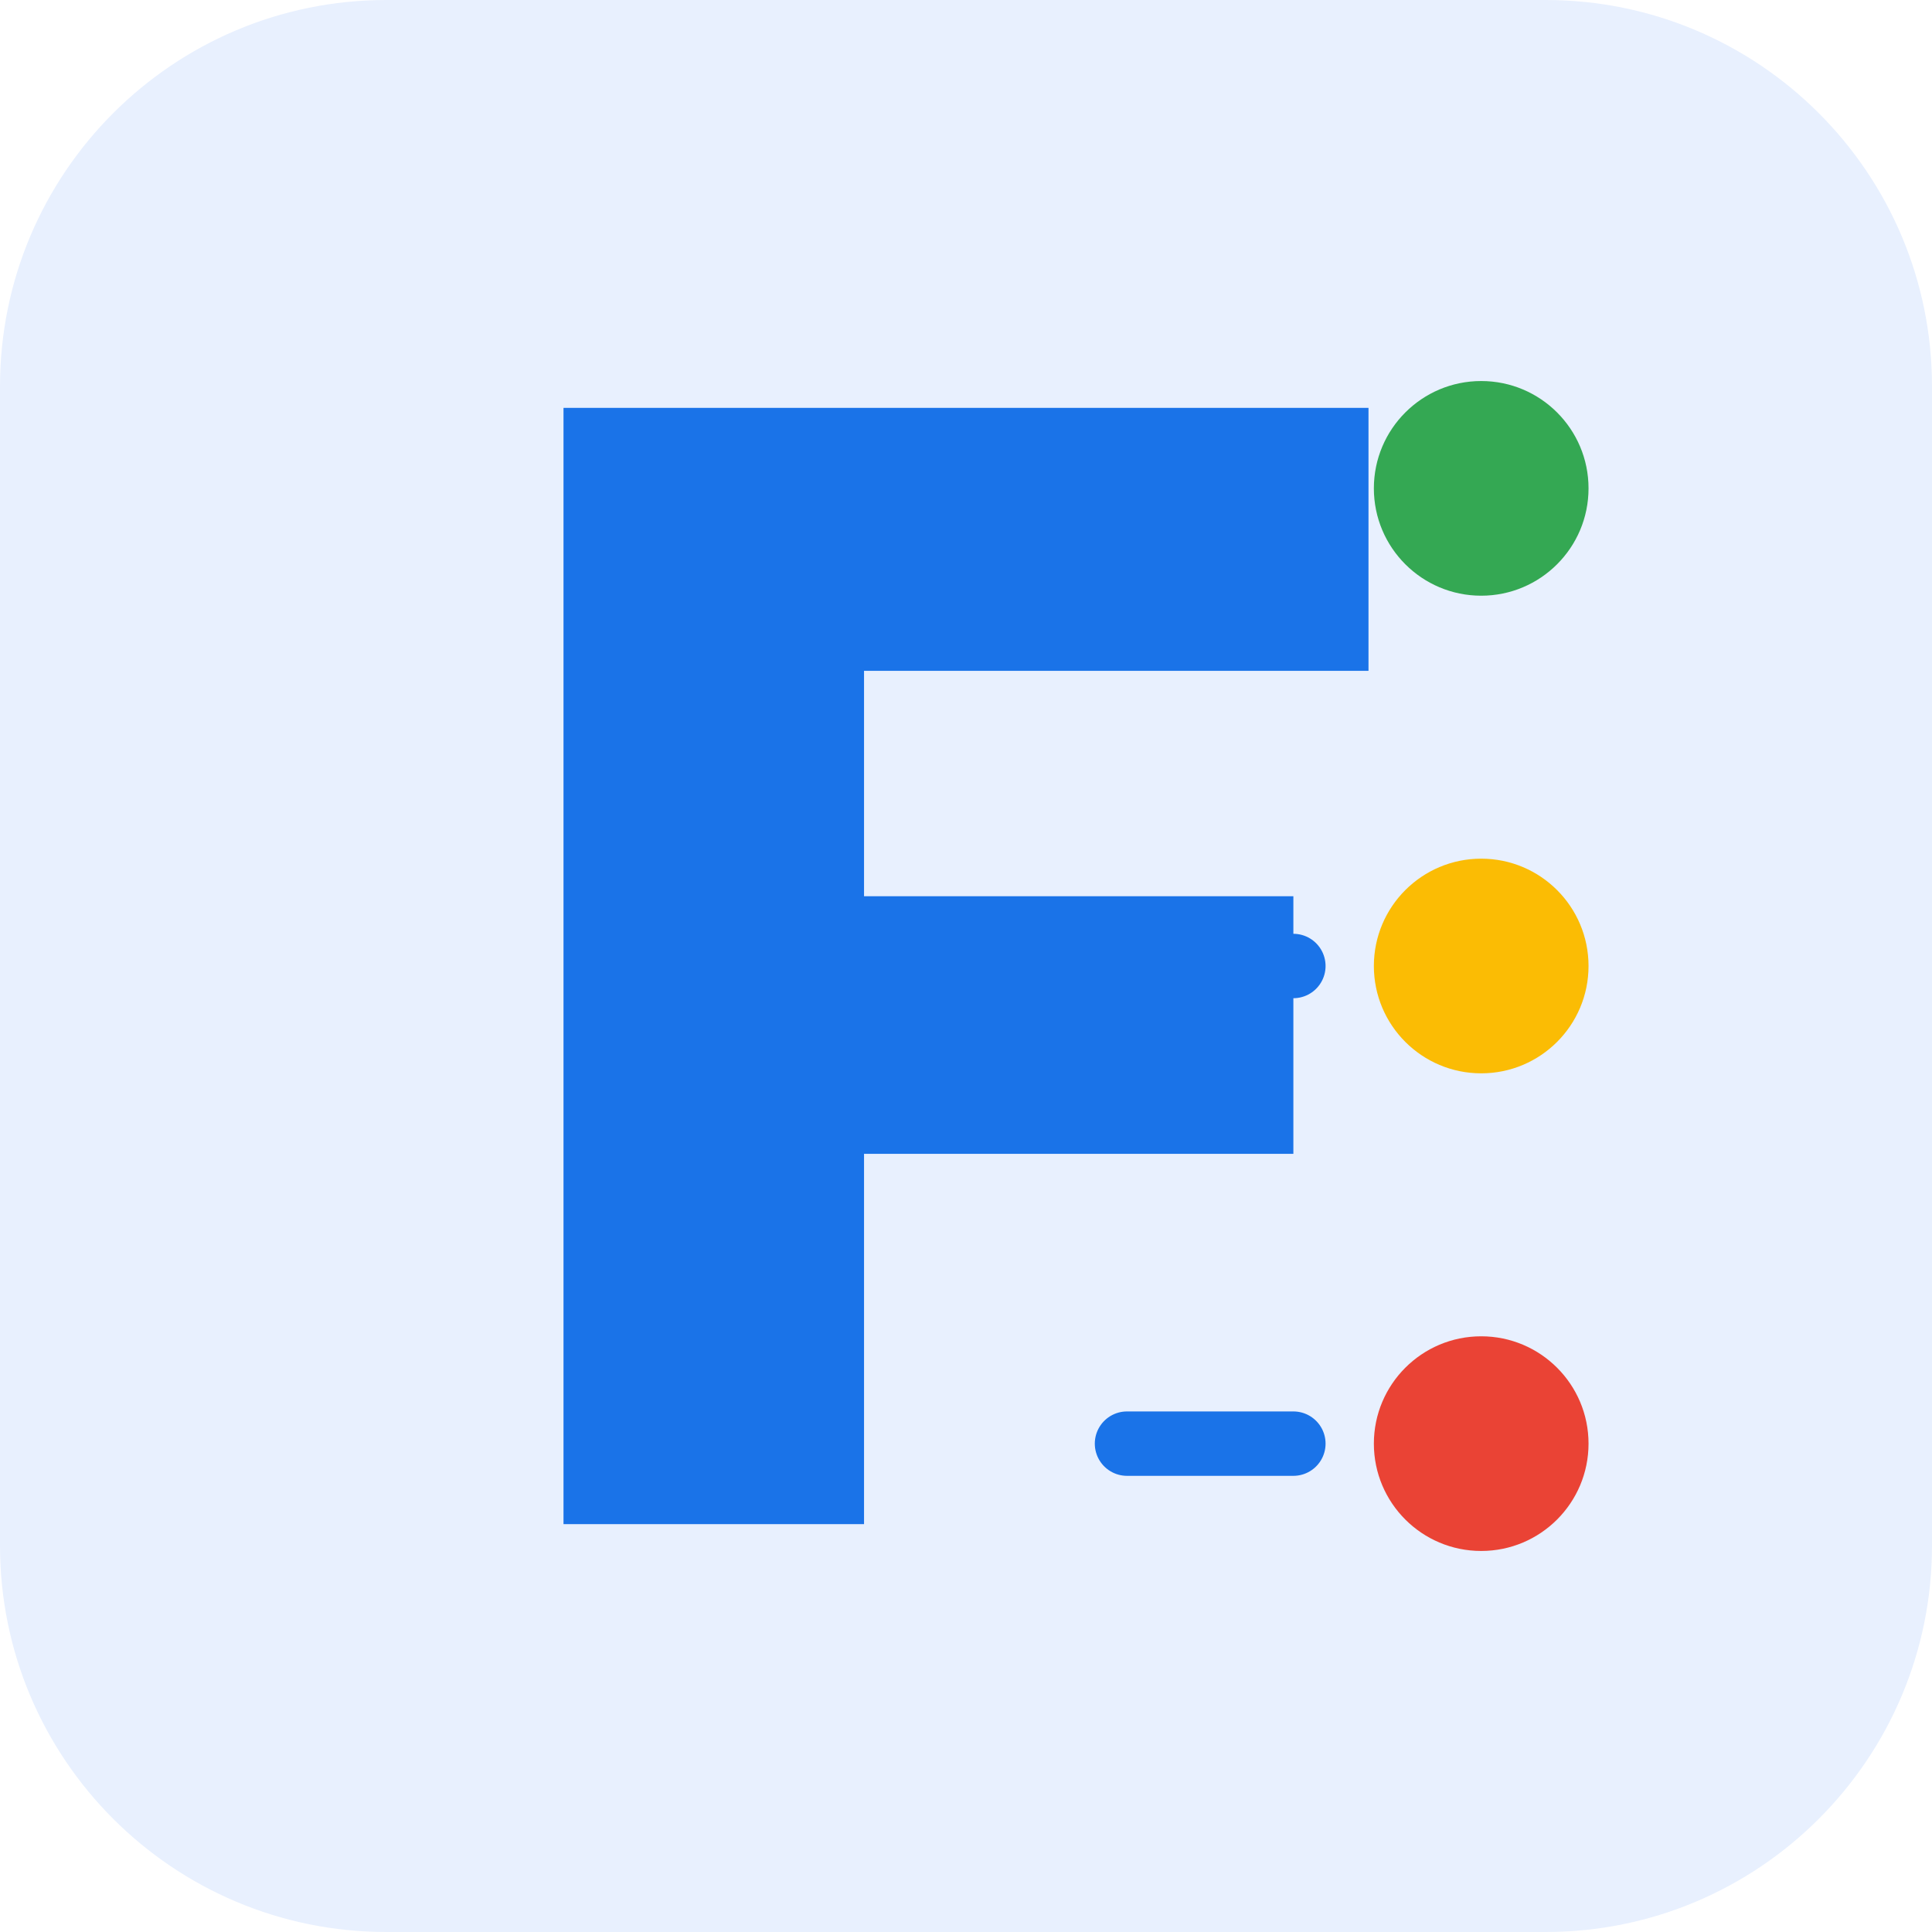
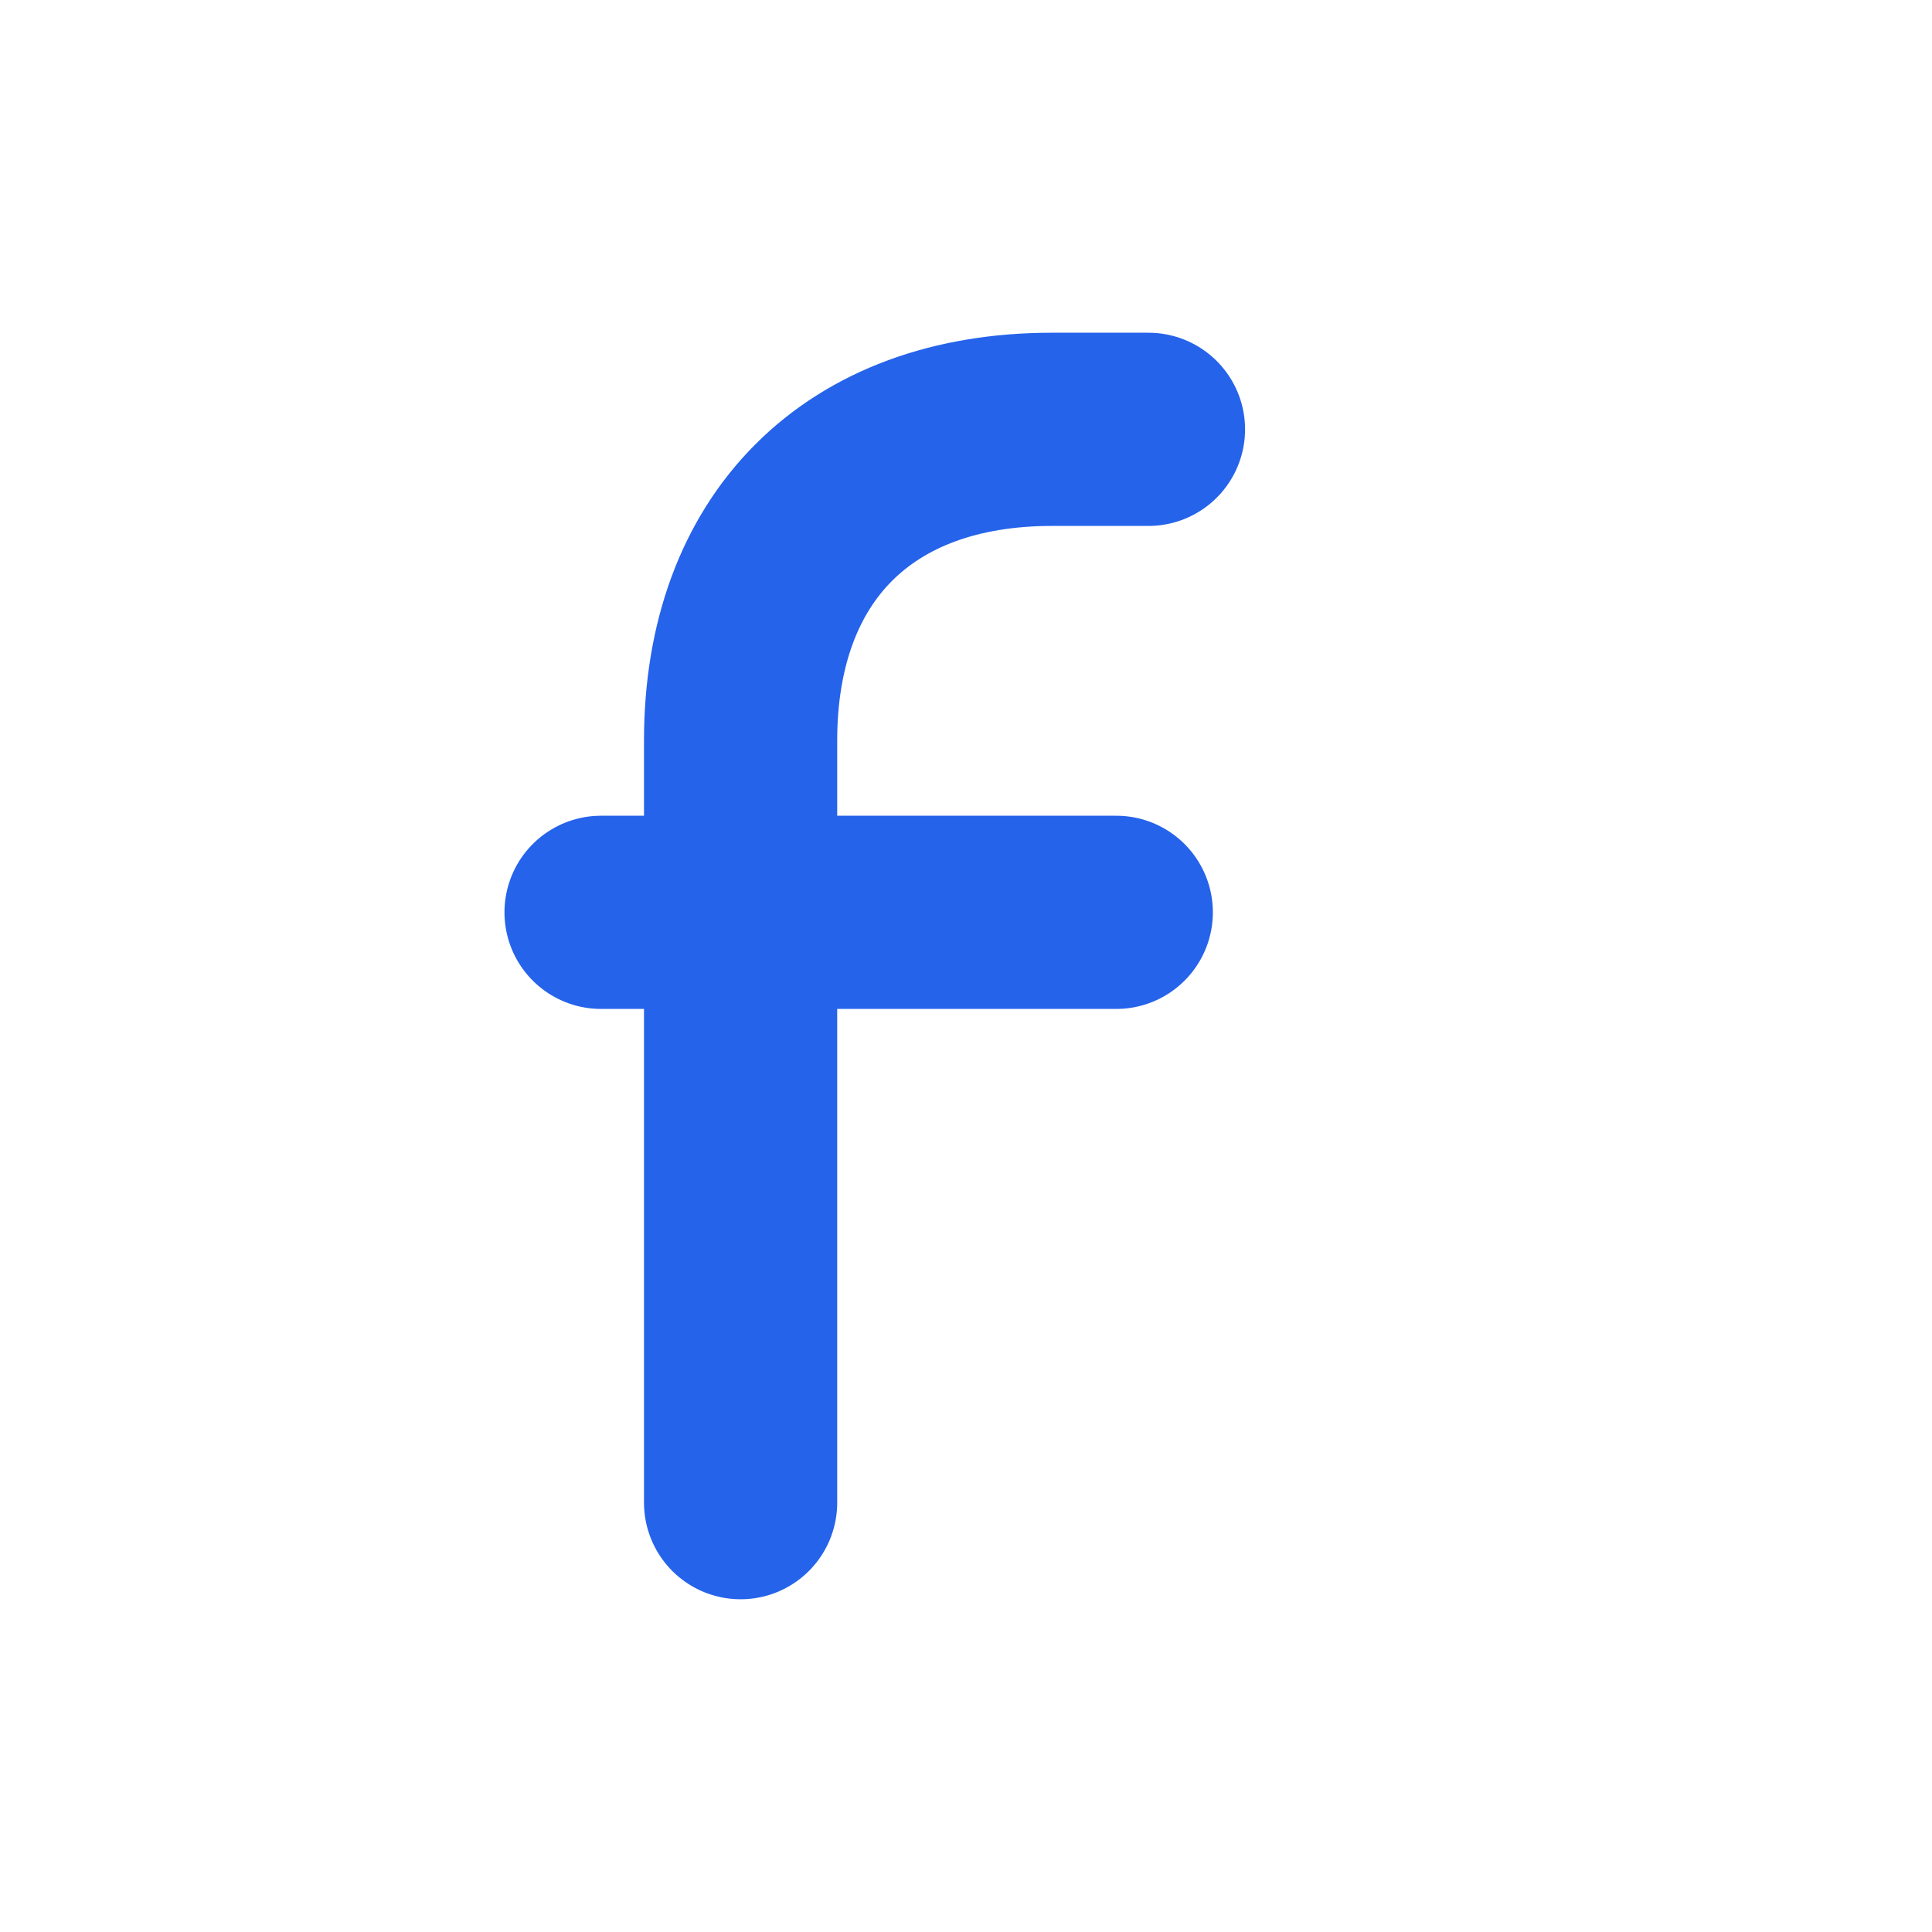
<svg xmlns="http://www.w3.org/2000/svg" viewBox="0 0 360 360" fill="none">
-   <rect width="360" height="360" rx="72" fill="#E8F0FE" />
-   <path d="M105 76h150v49H161v42h80v48h-80v69h-56V76Z" fill="#1A73E8" />
-   <circle cx="276" cy="91" r="20" fill="#34A853" />
-   <circle cx="276" cy="180" r="20" fill="#FBBC04" />
-   <circle cx="276" cy="269" r="20" fill="#EA4335" />
-   <path d="M241 91h-31m31 89h-31m31 89h-31" stroke="#1A73E8" stroke-width="12" stroke-linecap="round" />
+   <path d="M214 80h-18c-36 0-58 22-58 58v142" stroke="#2563EB" stroke-width="36" stroke-linecap="round" />
+   <path d="M112 170h96" stroke="#2563EB" stroke-width="36" stroke-linecap="round" />
</svg>
